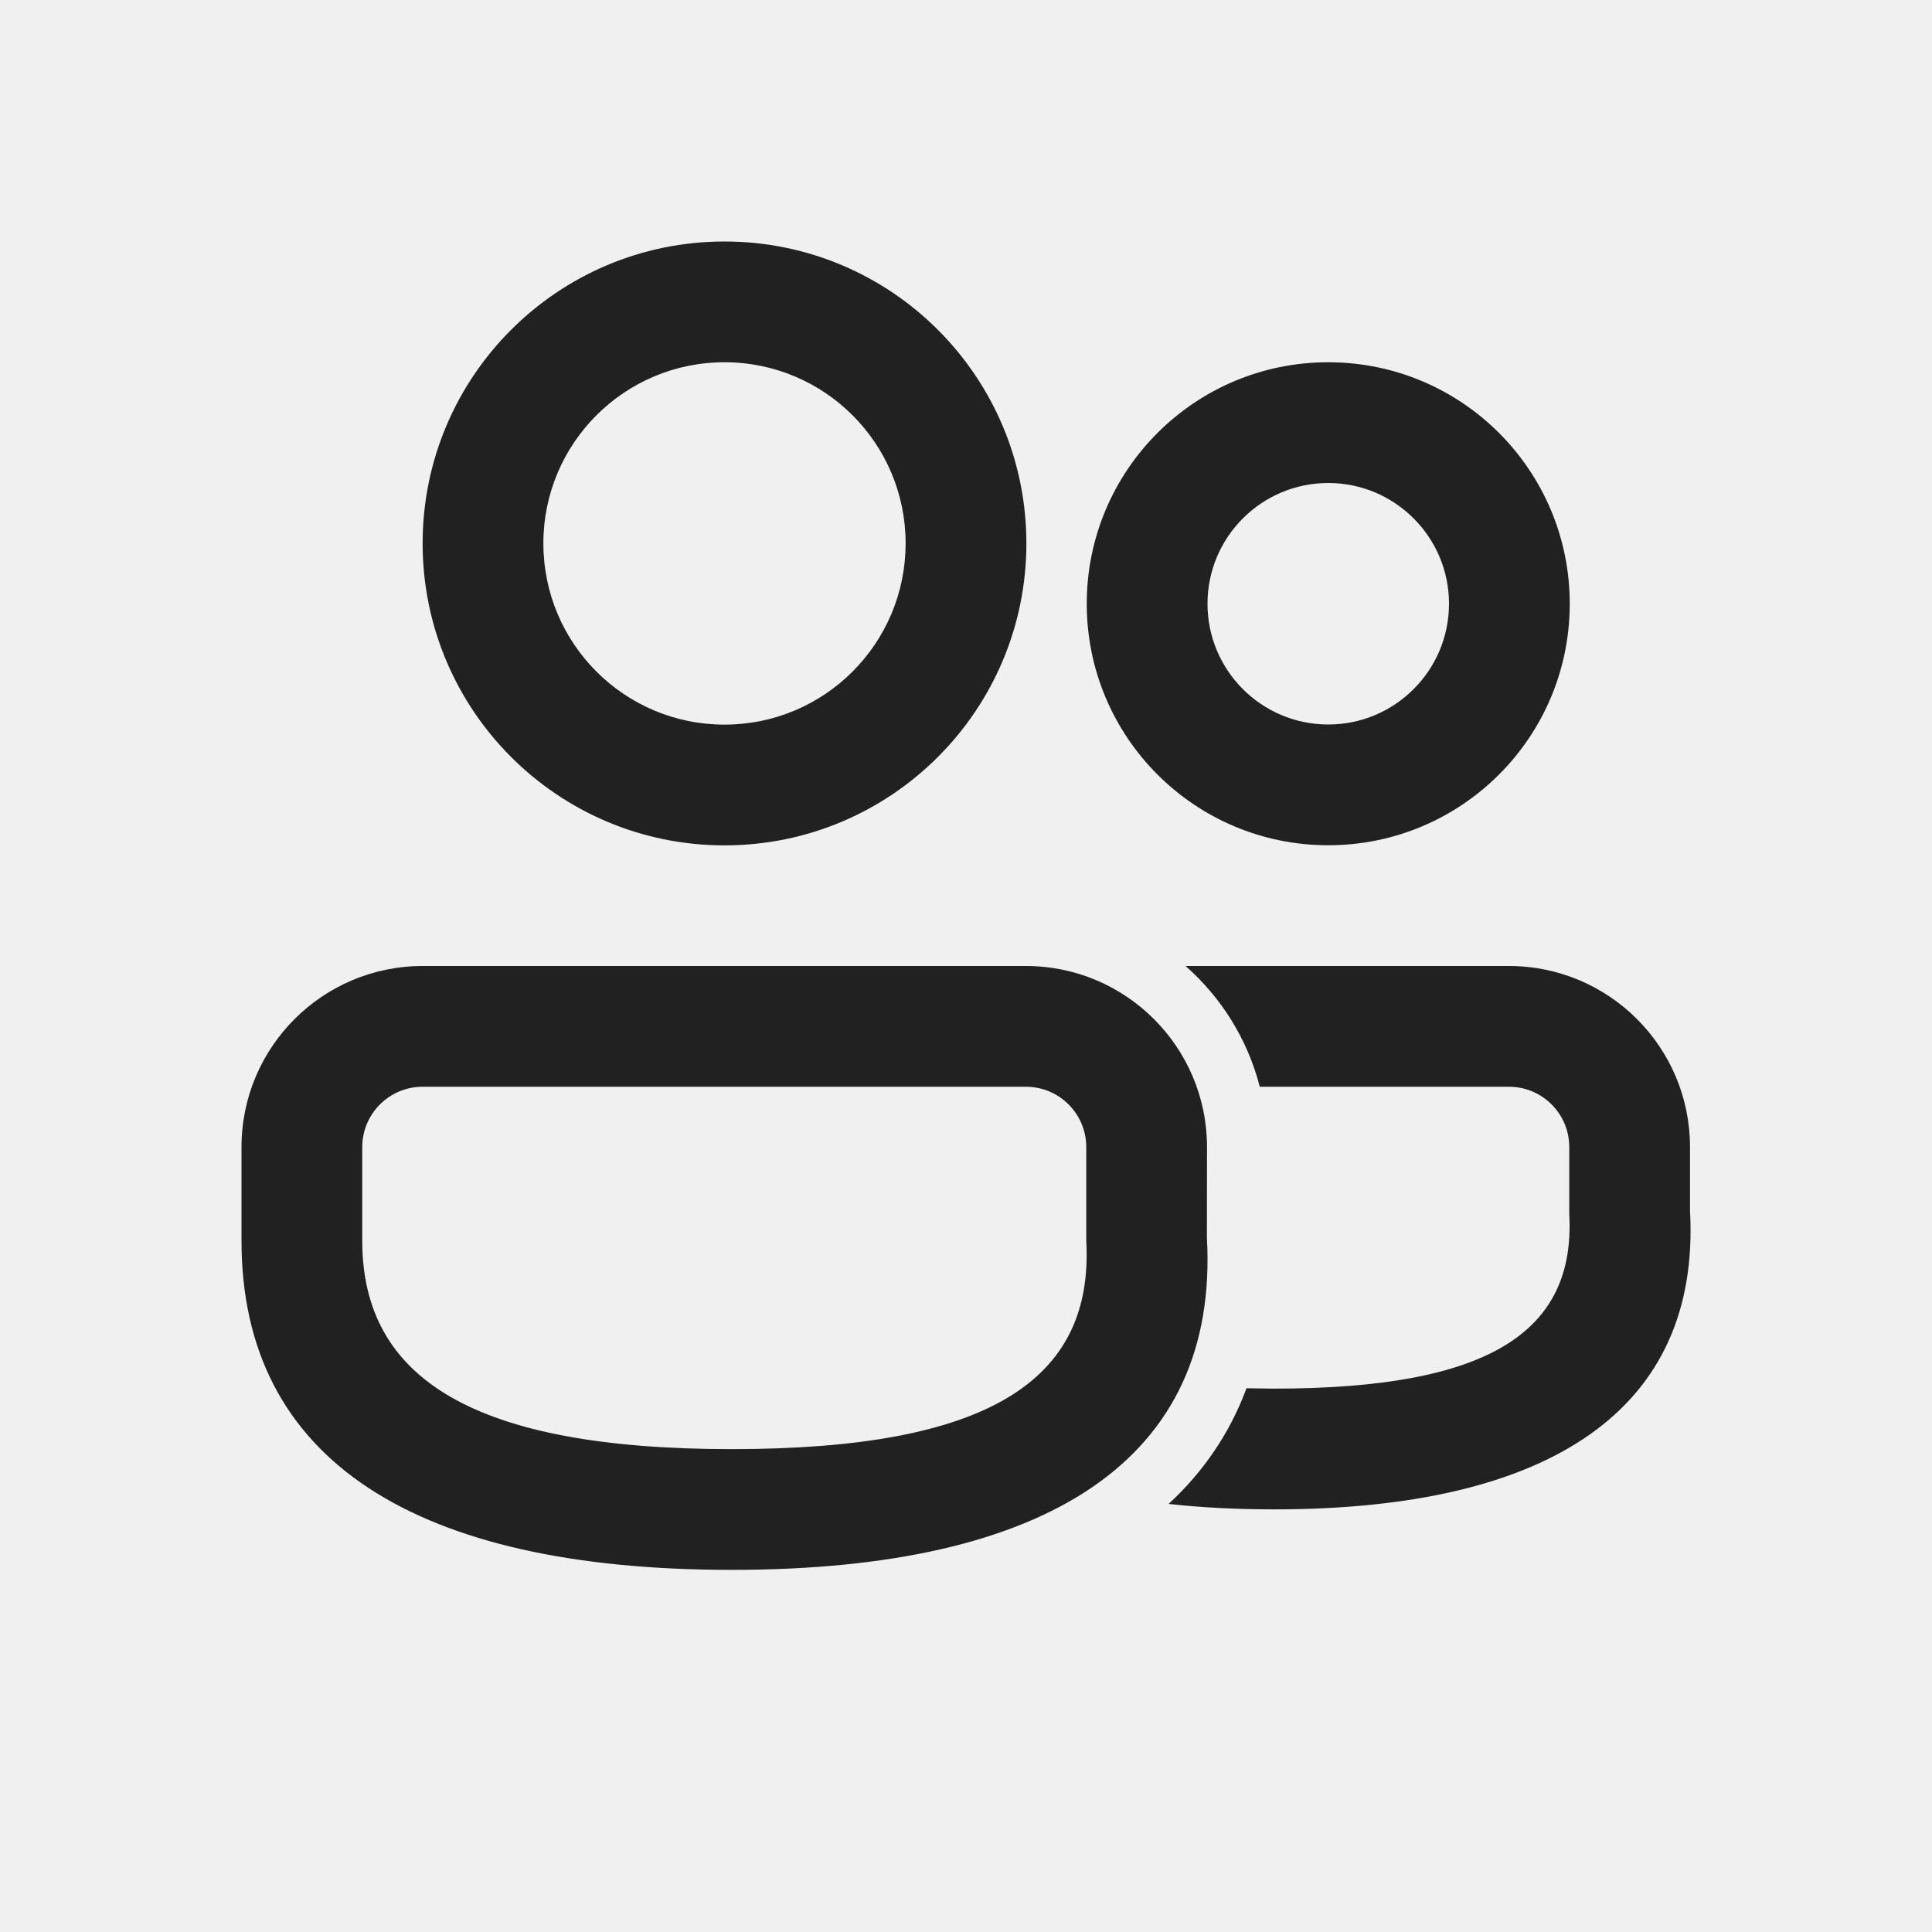
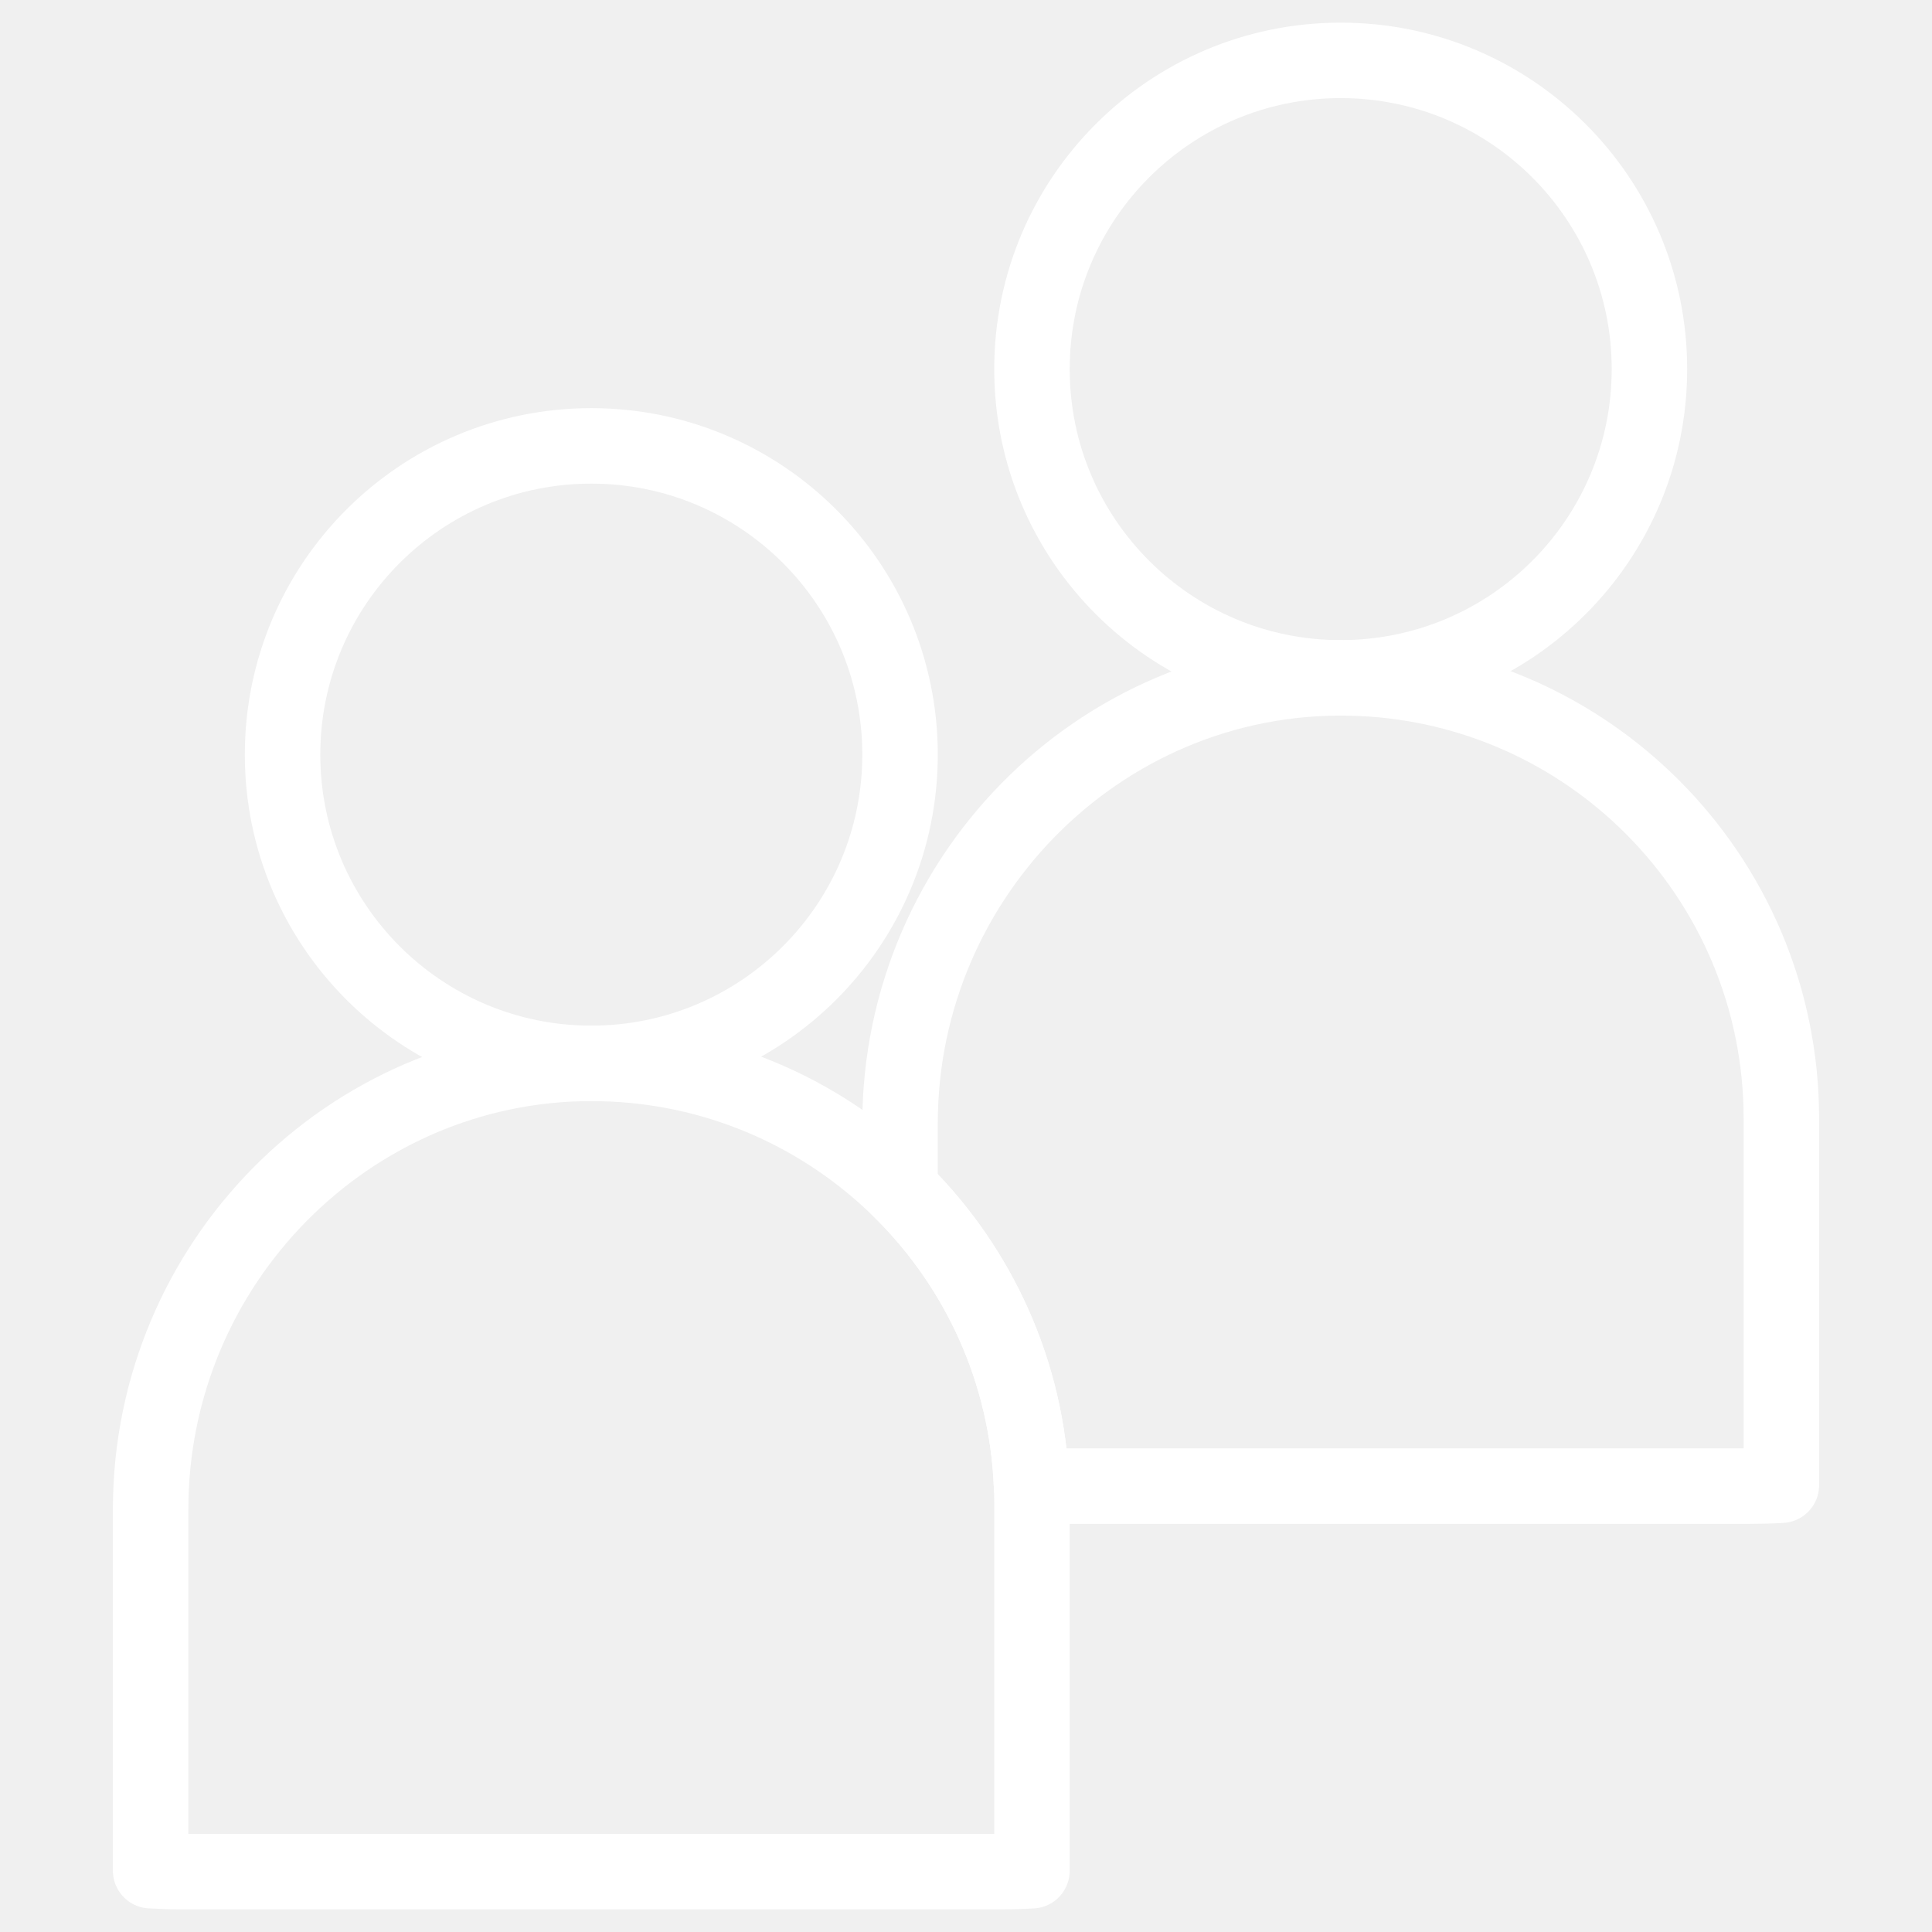
- <svg xmlns="http://www.w3.org/2000/svg" width="16" height="16" viewBox="0 0 16 16">
-   <path fill="#212121" fill-rule="nonzero" d="M8.496,8 C9.324,8 9.996,8.672 9.996,9.5 L9.995,10.248 C10.098,12.085 8.683,13.001 6.06,13.001 C3.446,13.001 2,12.097 2,10.275 L2,9.5 C2,8.672 2.672,8 3.5,8 L8.496,8 Z M12.496,8 C13.325,8 13.996,8.672 13.996,9.5 L13.996,10.027 C14.086,11.674 12.836,12.5 10.552,12.5 C10.241,12.5 9.95,12.485 9.678,12.455 C9.968,12.187 10.185,11.868 10.323,11.497 L10.552,11.5 L10.552,11.5 C12.336,11.5 13.049,11.029 12.996,10.054 L12.996,9.5 C12.996,9.224 12.773,9 12.496,9 L10.433,9 C10.332,8.607 10.114,8.26 9.818,8 L12.496,8 Z M8.496,9 L3.5,9 C3.224,9 3,9.224 3,9.5 L3,10.275 C3,11.421 3.928,12.001 6.06,12.001 C8.184,12.001 9.06,11.434 8.996,10.276 L8.996,9.5 C8.996,9.224 8.772,9 8.496,9 Z M6,2 C7.381,2 8.5,3.119 8.5,4.5 C8.5,5.881 7.381,7.001 6,7.001 C4.619,7.001 3.5,5.881 3.5,4.5 C3.5,3.119 4.619,2 6,2 Z M11,3 C12.105,3 13,3.895 13,5 C13,6.105 12.105,7 11,7 C9.895,7 9,6.105 9,5 C9,3.895 9.895,3 11,3 Z M6,3 C5.171,3 4.5,3.672 4.5,4.5 C4.5,5.329 5.171,6.001 6,6.001 C6.829,6.001 7.5,5.329 7.5,4.5 C7.5,3.672 6.829,3 6,3 Z M11,4 C10.448,4 10,4.448 10,5 C10,5.552 10.448,6 11,6 C11.552,6 12,5.552 12,5 C12,4.448 11.552,4 11,4 Z" />
+ <svg xmlns="http://www.w3.org/2000/svg" id="Layer_1" enable-background="new 0 0 512 512" viewBox="0 0 512 512">
+   <path fill="none" stroke="#fff" stroke-linecap="round" stroke-linejoin="round" stroke-miterlimit="10" stroke-width="20" d="M273.48,398.593v97.173c-2.715,0.159-5.461,0.233-8.218,0.233H48.415c-2.852,0-5.684-0.085-8.494-0.244   v-95.805c0-65.001,52.457-118.116,116.78-118.148h0.053c1.718,0,3.446,0.042,5.175,0.117c29.786,1.304,56.677,13.785,76.591,33.349   c0.255,0.233,0.509,0.488,0.764,0.742c20.073,20.084,32.882,47.463,34.091,77.821C273.449,395.412,273.48,397.003,273.48,398.593z" />
+   <path fill="none" stroke="#fff" stroke-linecap="round" stroke-linejoin="round" stroke-miterlimit="10" stroke-width="20" d="M238.52 199.984c0 45.162-36.604 81.787-81.766 81.819h-.053c-45.183 0-81.819-36.636-81.819-81.819 0-45.183 36.636-81.819 81.819-81.819S238.52 154.801 238.52 199.984zM472.079 296.426v97.173c-2.715.159-5.461.233-8.218.233H273.374c-1.209-30.359-14.018-57.738-34.091-77.821-.254-.254-.509-.509-.764-.742v-17.486c0-66.751 55.32-120.968 122.007-118.031 30.168 1.325 57.367 14.103 77.355 34.091C459.005 234.977 472.079 264.18 472.079 296.426z" />
+   <circle cx="355.301" cy="97.817" r="81.817" fill="none" stroke="#fff" stroke-linecap="round" stroke-linejoin="round" stroke-miterlimit="10" stroke-width="20" />
</svg>
